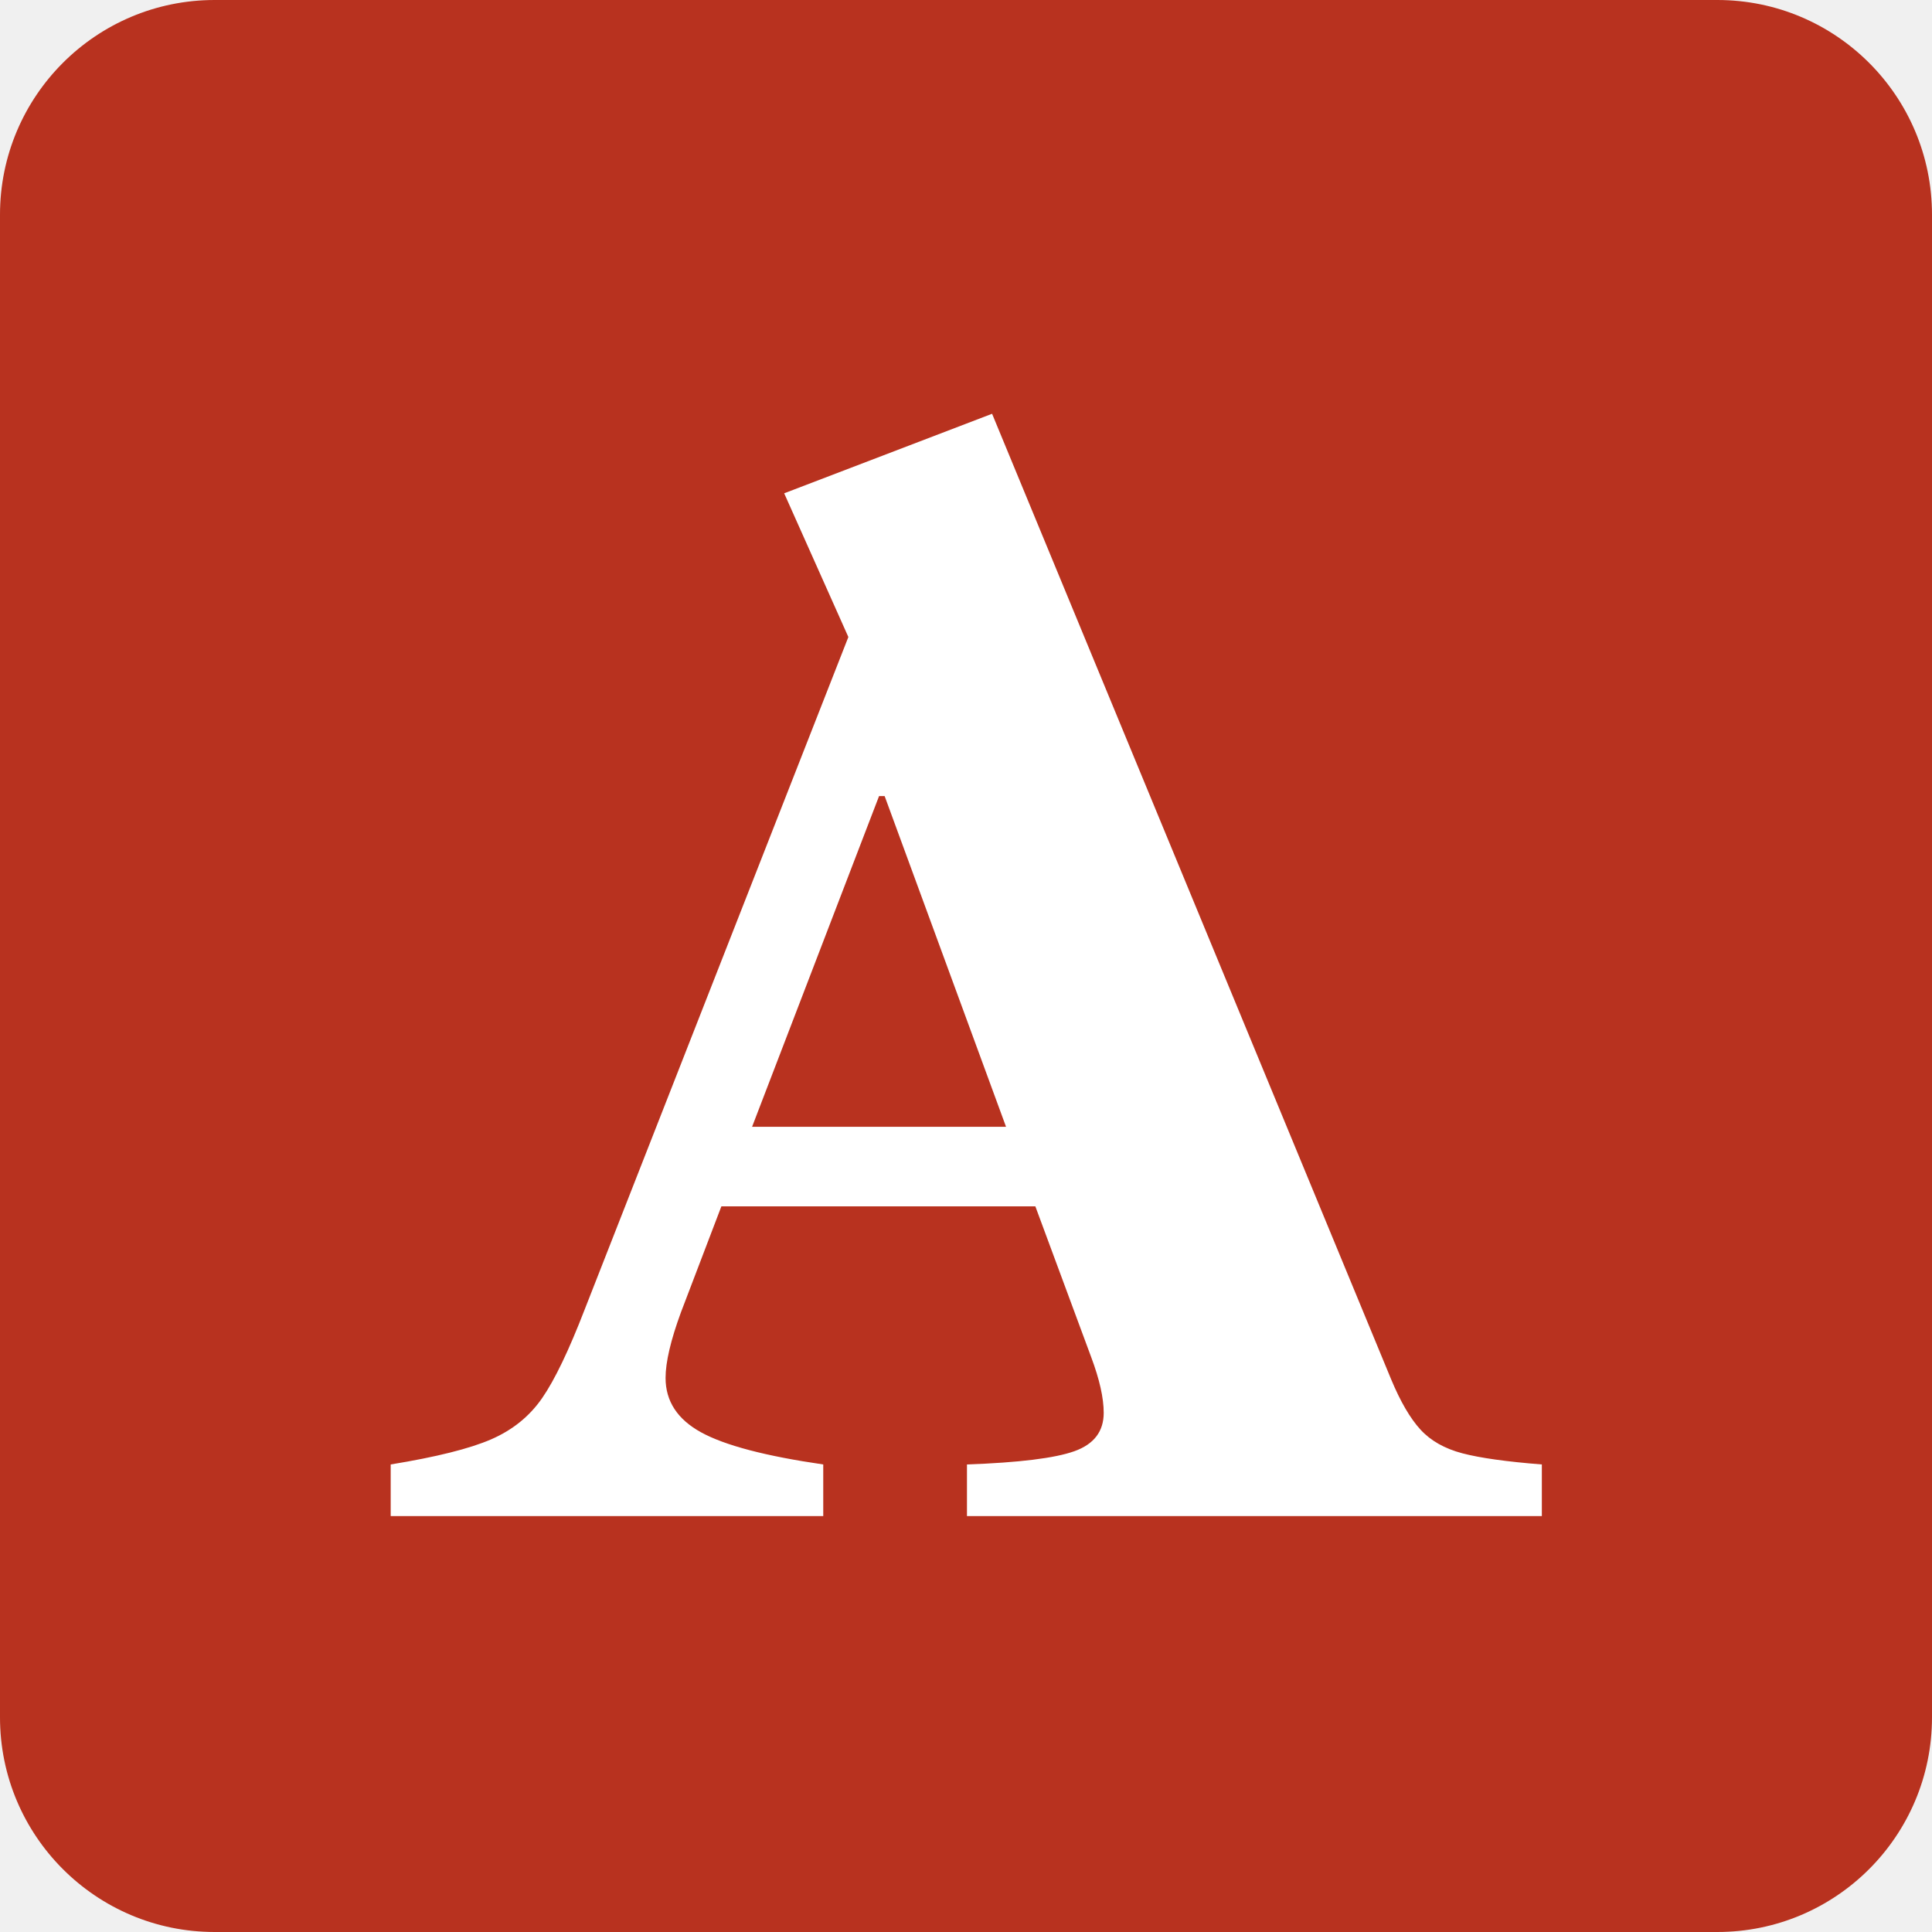
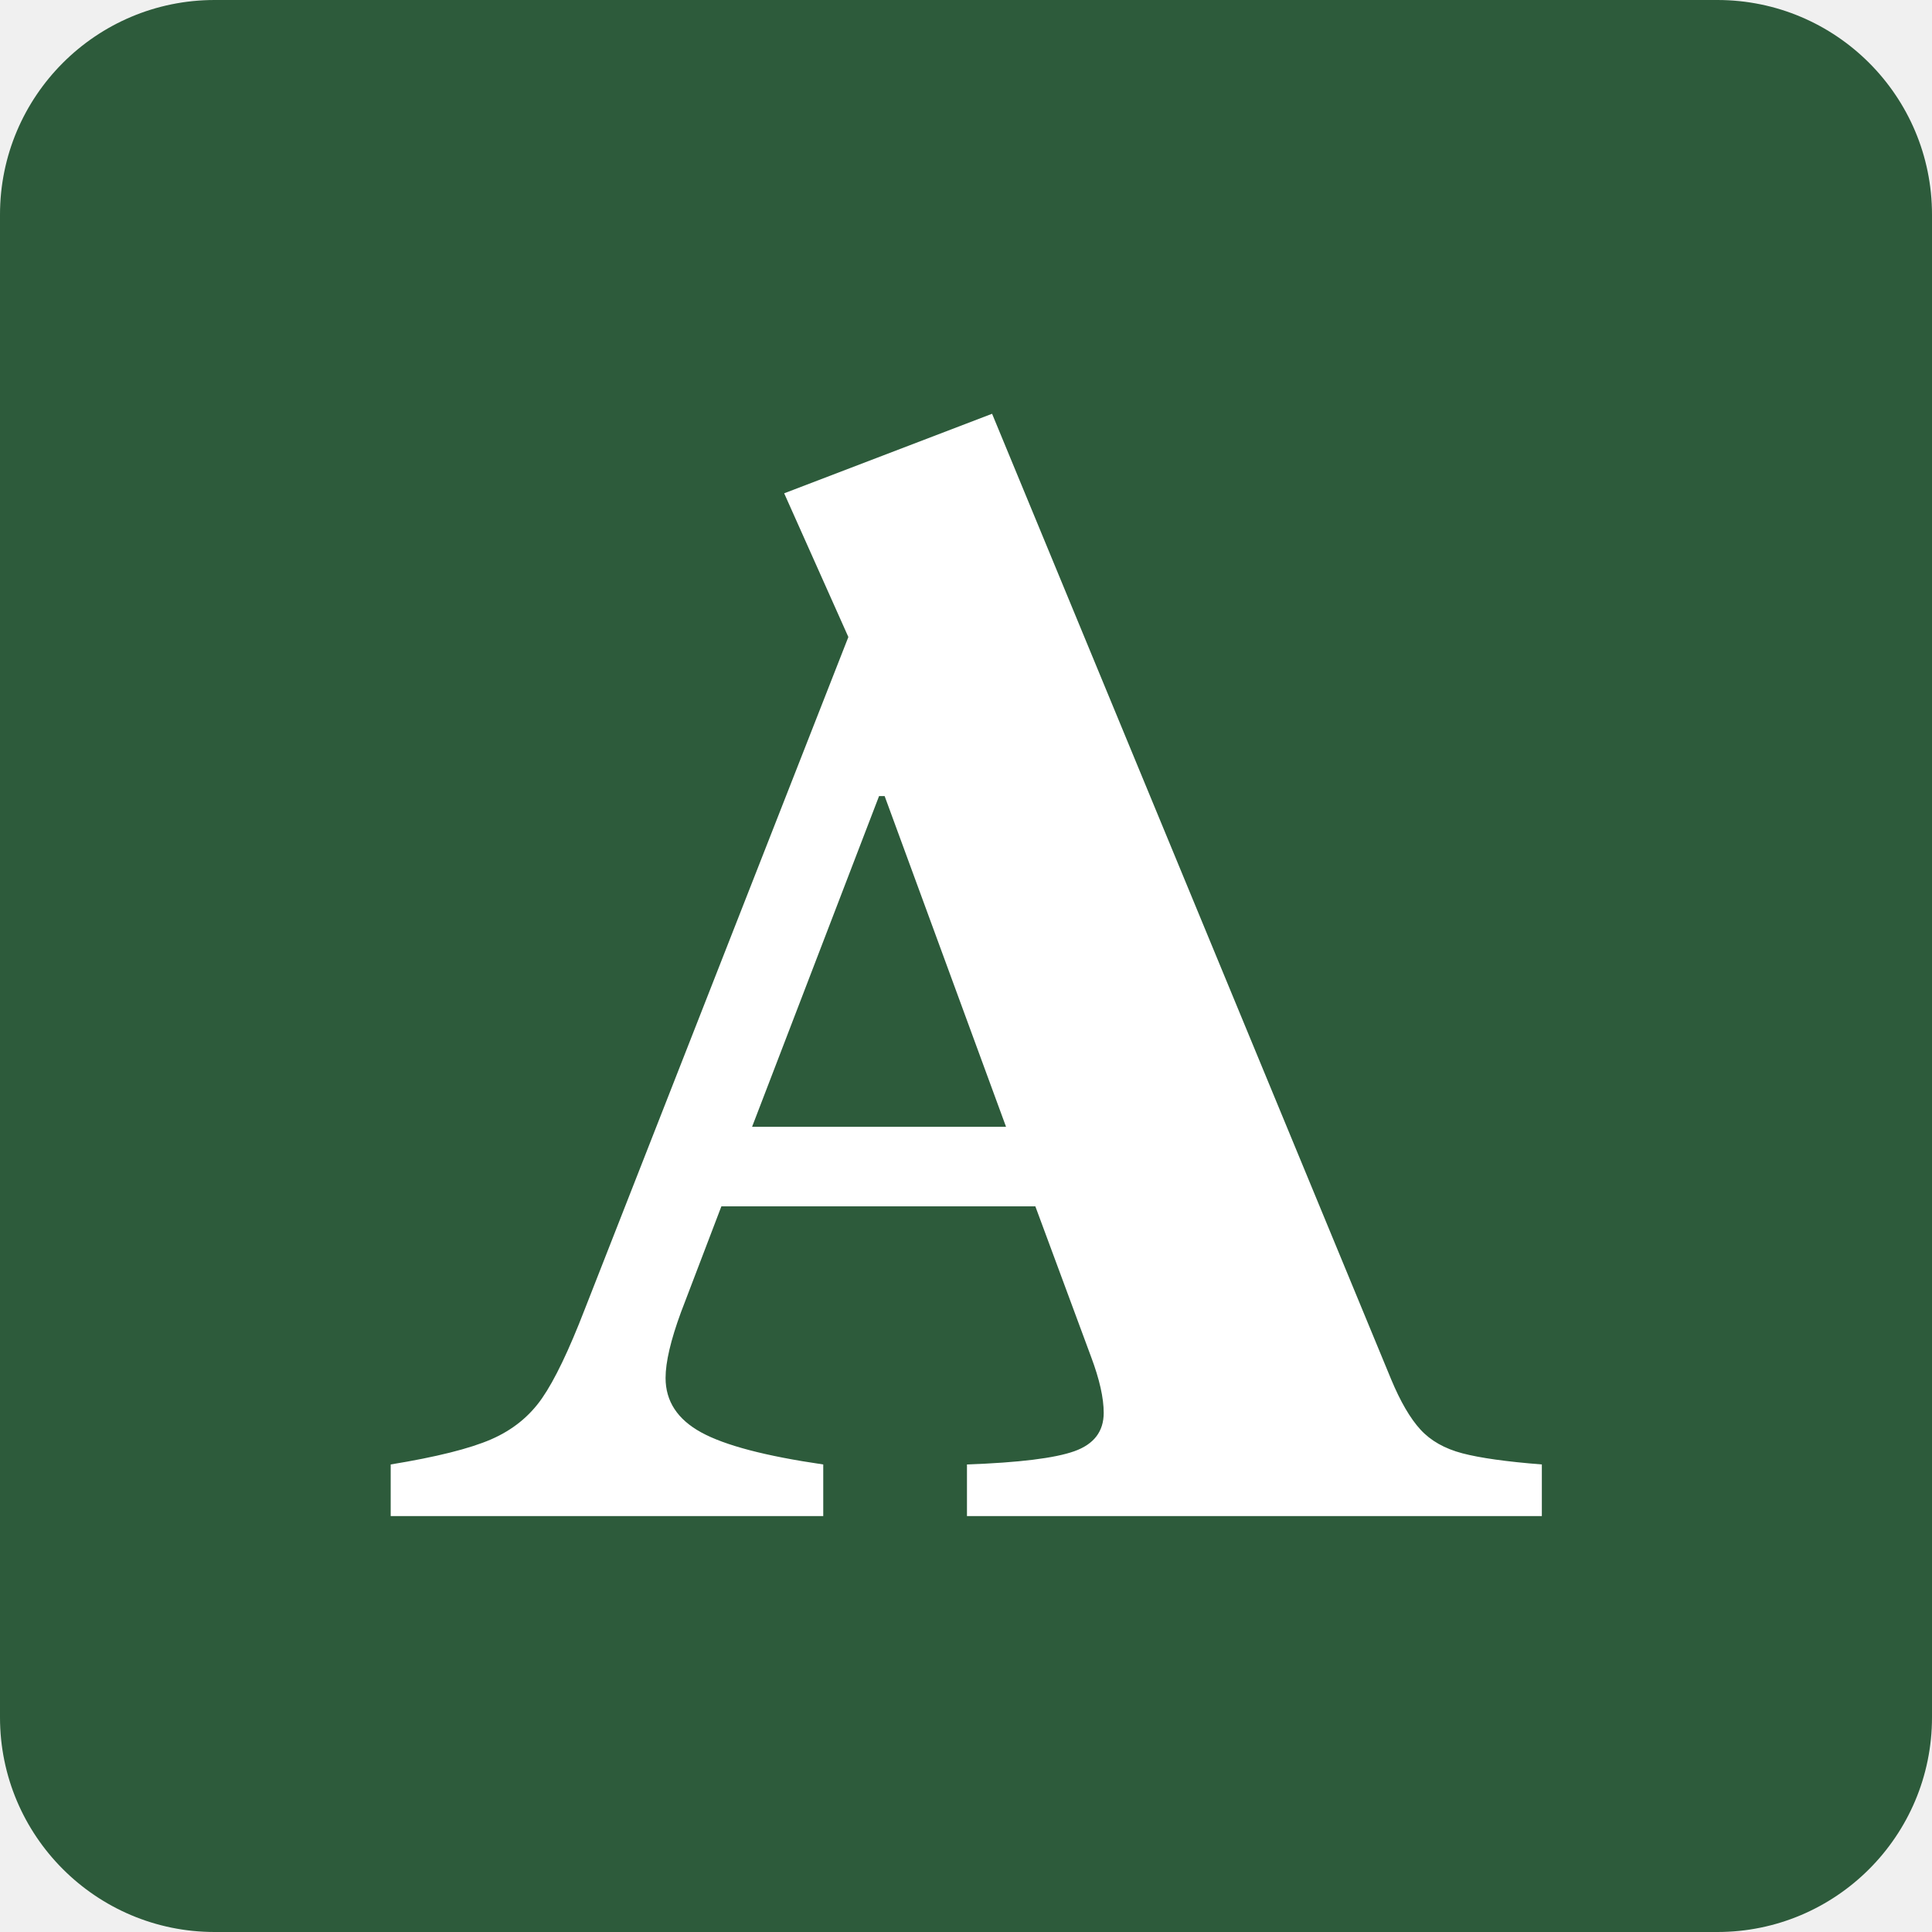
<svg xmlns="http://www.w3.org/2000/svg" viewBox="0 0 72 72">
-   <rect width="72" height="72" rx="8" fill="#b8321f" />
+   <rect width="72" height="72" rx="8" fill="#2d5b3b" />
  <path transform="translate(15.6 56.5) scale(0.052 -0.052)" fill="#fff" d="M805 37V0H393V37Q449 39 470.0 46.5Q491 54 491 74Q491 90 482 114L442 222H217L188 146Q177 116 177 99Q177 74 202.5 60.0Q228 46 290 37V0H-20V37Q29 45 52.0 55.0Q75 65 88.5 84.5Q102 104 119 148L308 630L262 733L411 790L697 98Q707 74 718.0 62.0Q729 50 748.0 45.0Q767 40 805 37ZM421 279 334 516H330L239 279Z" />
</svg>
